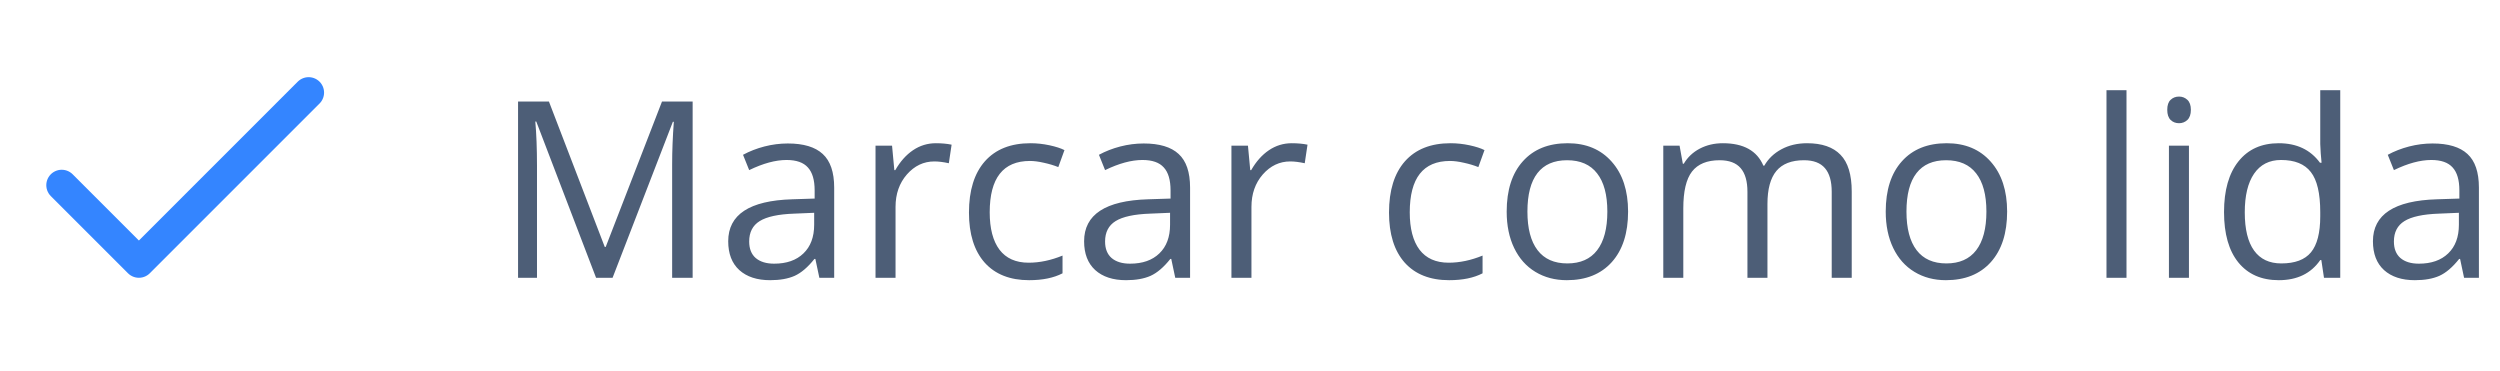
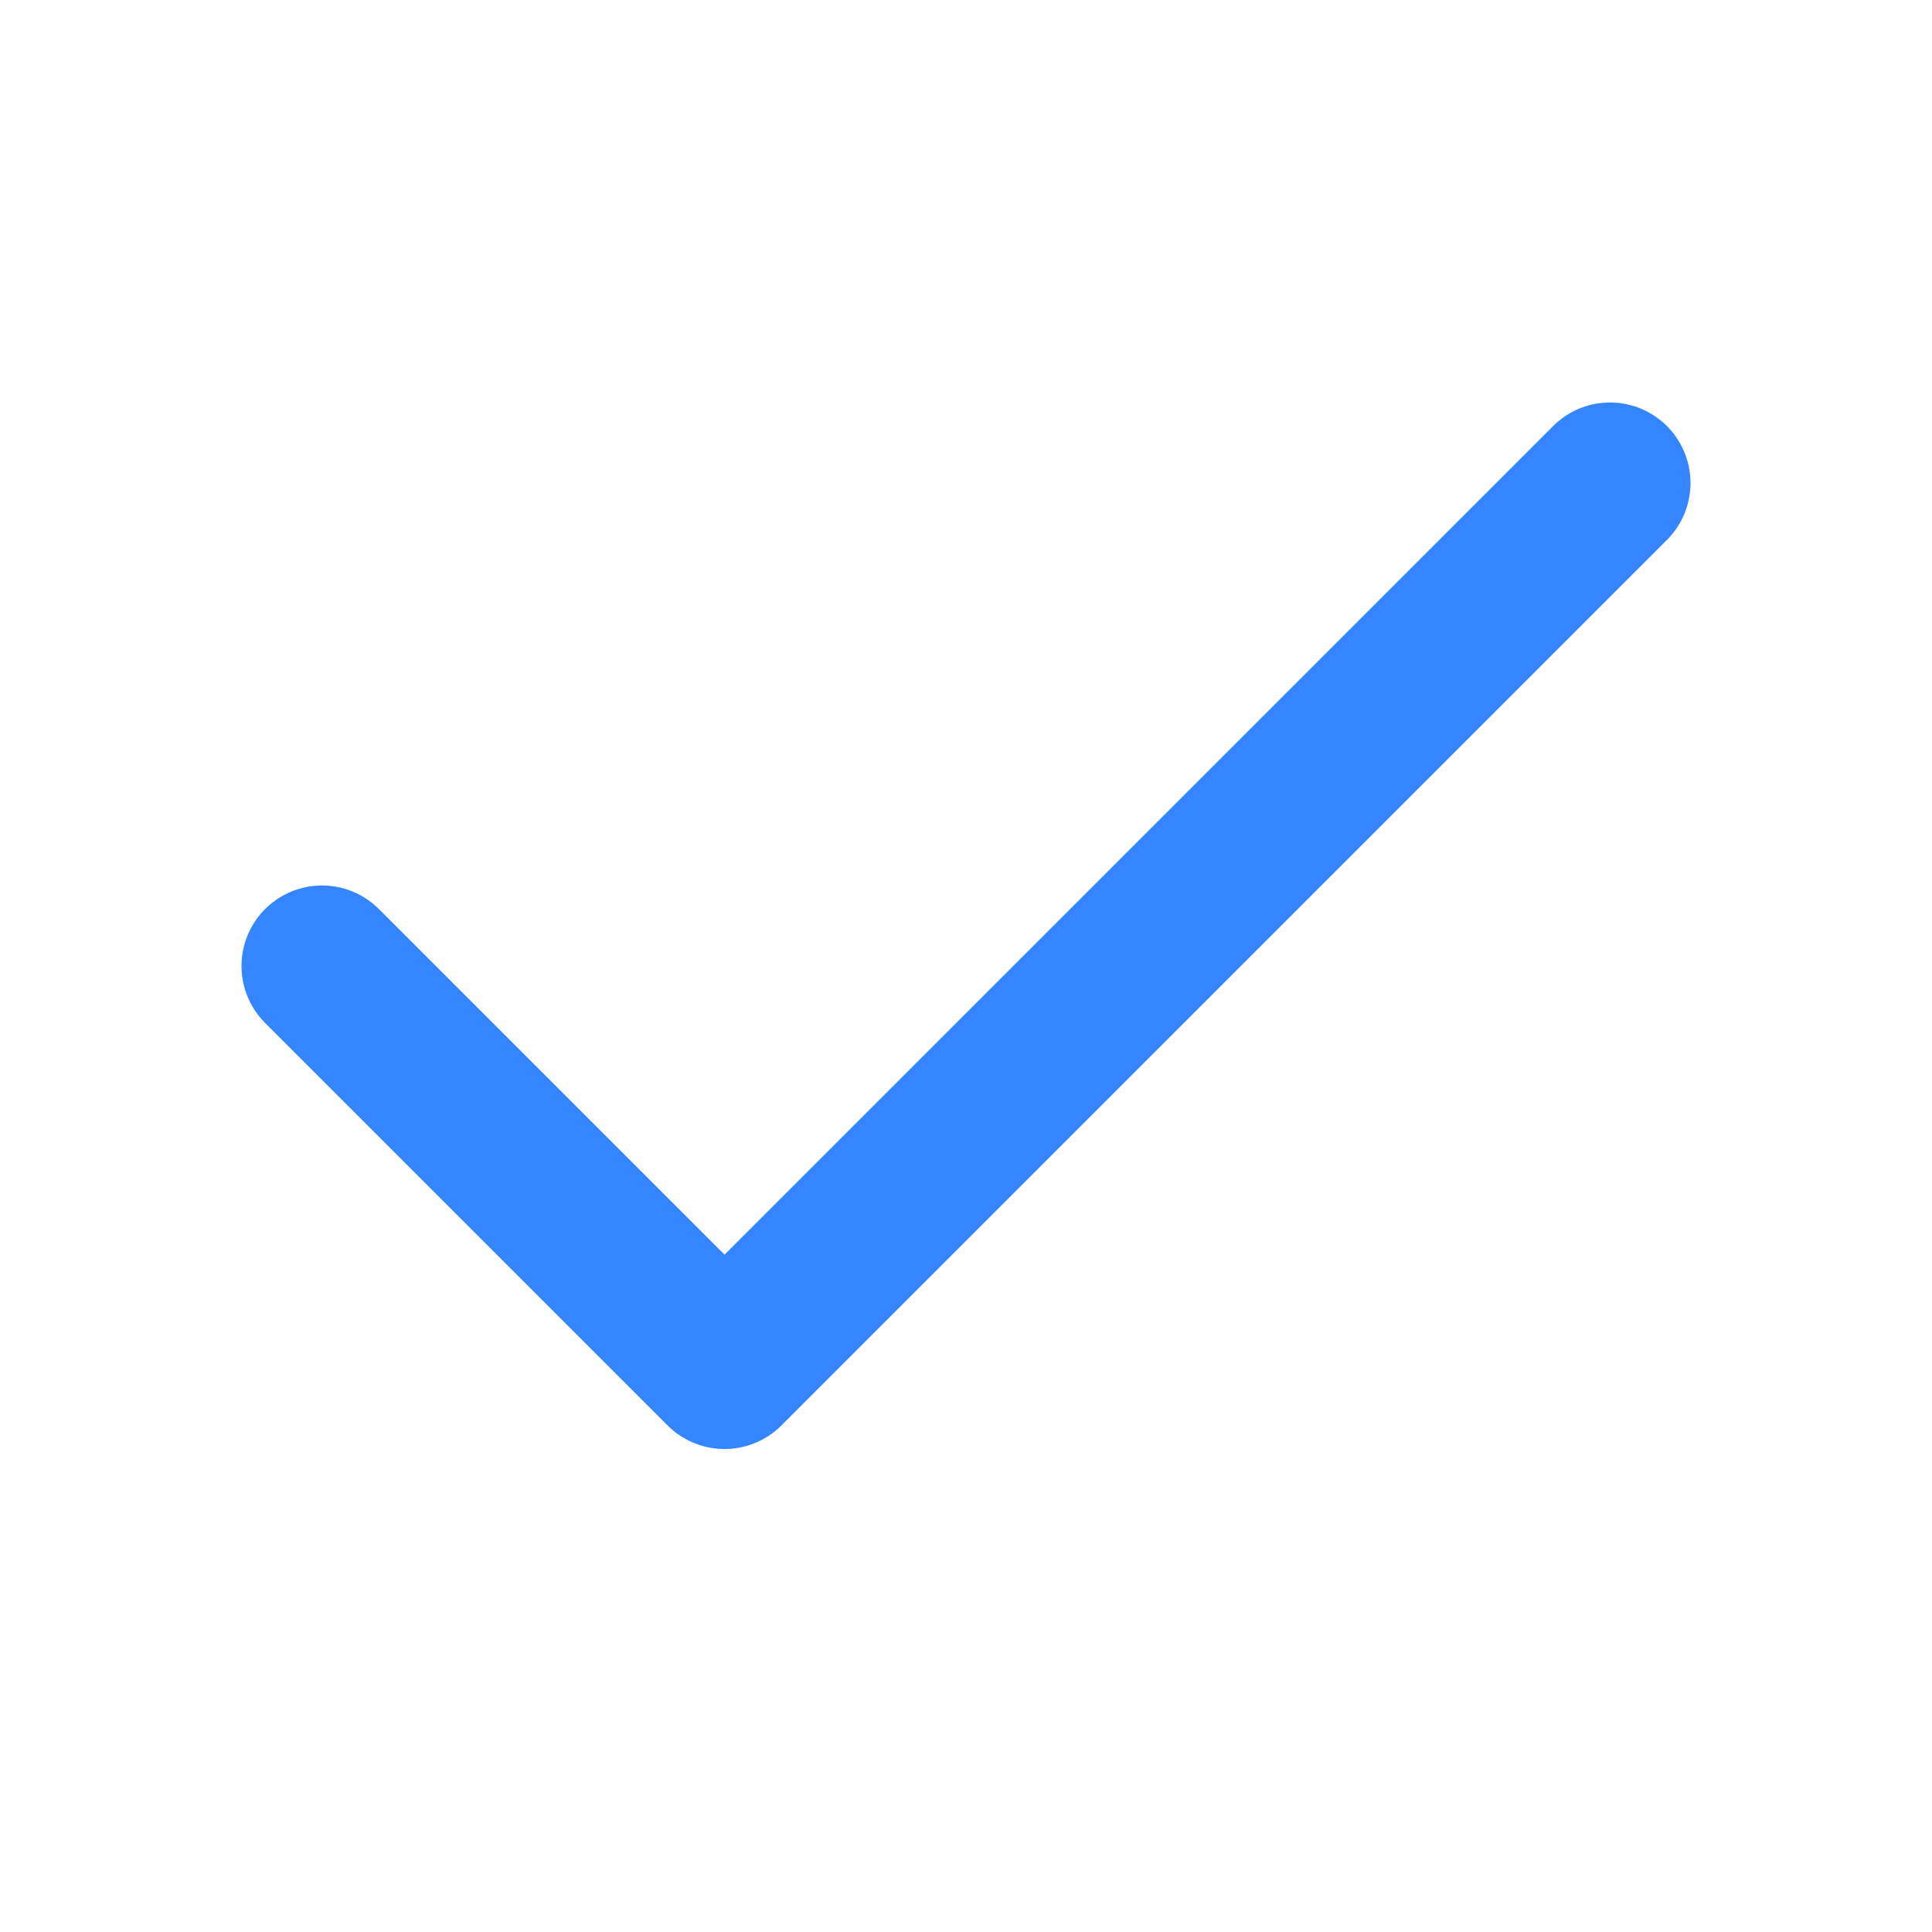
- <svg xmlns="http://www.w3.org/2000/svg" width="162" height="24" viewBox="0 0 162 24" fill="none">
+ <svg xmlns="http://www.w3.org/2000/svg" width="24" height="24" viewBox="0 0 24 24" fill="none">
  <path d="M20 6L9 17L4 12" stroke="#3485FF" stroke-width="2" stroke-linecap="round" stroke-linejoin="round" />
-   <path d="M38.625 18L34.75 7.875H34.688C34.76 8.677 34.797 9.63 34.797 10.734V18H33.57V6.578H35.57L39.188 16H39.25L42.898 6.578H44.883V18H43.555V10.641C43.555 9.797 43.591 8.88 43.664 7.891H43.602L39.695 18H38.625ZM53.094 18L52.836 16.781H52.773C52.346 17.318 51.919 17.682 51.492 17.875C51.07 18.062 50.542 18.156 49.906 18.156C49.057 18.156 48.391 17.938 47.906 17.5C47.427 17.062 47.188 16.44 47.188 15.633C47.188 13.904 48.57 12.997 51.336 12.914L52.789 12.867V12.336C52.789 11.664 52.643 11.169 52.352 10.852C52.065 10.529 51.604 10.367 50.969 10.367C50.255 10.367 49.448 10.586 48.547 11.023L48.148 10.031C48.57 9.802 49.031 9.622 49.531 9.492C50.036 9.362 50.542 9.297 51.047 9.297C52.068 9.297 52.823 9.523 53.312 9.977C53.807 10.43 54.055 11.156 54.055 12.156V18H53.094ZM50.164 17.086C50.971 17.086 51.604 16.865 52.062 16.422C52.526 15.979 52.758 15.359 52.758 14.562V13.789L51.461 13.844C50.43 13.88 49.685 14.042 49.227 14.328C48.773 14.609 48.547 15.05 48.547 15.648C48.547 16.117 48.688 16.474 48.969 16.719C49.255 16.963 49.654 17.086 50.164 17.086ZM60.641 9.281C61.021 9.281 61.362 9.312 61.664 9.375L61.484 10.578C61.13 10.5 60.818 10.461 60.547 10.461C59.854 10.461 59.26 10.742 58.766 11.305C58.276 11.867 58.031 12.568 58.031 13.406V18H56.734V9.438H57.805L57.953 11.023H58.016C58.333 10.466 58.716 10.037 59.164 9.734C59.612 9.432 60.104 9.281 60.641 9.281ZM66.688 18.156C65.448 18.156 64.487 17.776 63.805 17.016C63.128 16.25 62.789 15.169 62.789 13.773C62.789 12.341 63.133 11.234 63.82 10.453C64.513 9.672 65.497 9.281 66.773 9.281C67.185 9.281 67.596 9.326 68.008 9.414C68.419 9.503 68.742 9.607 68.977 9.727L68.578 10.828C68.292 10.713 67.979 10.62 67.641 10.547C67.302 10.469 67.003 10.43 66.742 10.43C65.003 10.43 64.133 11.539 64.133 13.758C64.133 14.81 64.344 15.617 64.766 16.18C65.193 16.742 65.823 17.023 66.656 17.023C67.37 17.023 68.102 16.87 68.852 16.562V17.711C68.279 18.008 67.557 18.156 66.688 18.156ZM76.156 18L75.898 16.781H75.836C75.409 17.318 74.982 17.682 74.555 17.875C74.133 18.062 73.604 18.156 72.969 18.156C72.12 18.156 71.453 17.938 70.969 17.5C70.49 17.062 70.25 16.44 70.25 15.633C70.25 13.904 71.633 12.997 74.398 12.914L75.852 12.867V12.336C75.852 11.664 75.706 11.169 75.414 10.852C75.128 10.529 74.667 10.367 74.031 10.367C73.318 10.367 72.51 10.586 71.609 11.023L71.211 10.031C71.633 9.802 72.094 9.622 72.594 9.492C73.099 9.362 73.604 9.297 74.109 9.297C75.13 9.297 75.885 9.523 76.375 9.977C76.87 10.43 77.117 11.156 77.117 12.156V18H76.156ZM73.227 17.086C74.034 17.086 74.667 16.865 75.125 16.422C75.588 15.979 75.82 15.359 75.82 14.562V13.789L74.523 13.844C73.492 13.88 72.747 14.042 72.289 14.328C71.836 14.609 71.609 15.05 71.609 15.648C71.609 16.117 71.75 16.474 72.031 16.719C72.318 16.963 72.716 17.086 73.227 17.086ZM83.703 9.281C84.083 9.281 84.424 9.312 84.727 9.375L84.547 10.578C84.193 10.5 83.88 10.461 83.609 10.461C82.917 10.461 82.323 10.742 81.828 11.305C81.338 11.867 81.094 12.568 81.094 13.406V18H79.797V9.438H80.867L81.016 11.023H81.078C81.396 10.466 81.779 10.037 82.227 9.734C82.674 9.432 83.167 9.281 83.703 9.281ZM93.906 18.156C92.667 18.156 91.706 17.776 91.023 17.016C90.346 16.25 90.008 15.169 90.008 13.773C90.008 12.341 90.352 11.234 91.039 10.453C91.732 9.672 92.716 9.281 93.992 9.281C94.404 9.281 94.815 9.326 95.227 9.414C95.638 9.503 95.961 9.607 96.195 9.727L95.797 10.828C95.51 10.713 95.198 10.62 94.859 10.547C94.521 10.469 94.221 10.43 93.961 10.43C92.221 10.43 91.352 11.539 91.352 13.758C91.352 14.81 91.562 15.617 91.984 16.18C92.412 16.742 93.042 17.023 93.875 17.023C94.588 17.023 95.32 16.87 96.07 16.562V17.711C95.497 18.008 94.776 18.156 93.906 18.156ZM105.5 13.711C105.5 15.107 105.148 16.198 104.445 16.984C103.742 17.766 102.771 18.156 101.531 18.156C100.766 18.156 100.086 17.977 99.492 17.617C98.898 17.258 98.44 16.742 98.117 16.07C97.794 15.398 97.633 14.612 97.633 13.711C97.633 12.315 97.982 11.229 98.68 10.453C99.378 9.672 100.346 9.281 101.586 9.281C102.784 9.281 103.734 9.68 104.438 10.477C105.146 11.273 105.5 12.352 105.5 13.711ZM98.977 13.711C98.977 14.805 99.195 15.638 99.633 16.211C100.07 16.784 100.714 17.07 101.562 17.07C102.411 17.07 103.055 16.787 103.492 16.219C103.935 15.646 104.156 14.81 104.156 13.711C104.156 12.622 103.935 11.797 103.492 11.234C103.055 10.667 102.406 10.383 101.547 10.383C100.698 10.383 100.057 10.662 99.625 11.219C99.193 11.776 98.977 12.607 98.977 13.711ZM118.695 18V12.43C118.695 11.747 118.549 11.237 118.258 10.898C117.966 10.555 117.513 10.383 116.898 10.383C116.091 10.383 115.495 10.615 115.109 11.078C114.724 11.542 114.531 12.255 114.531 13.219V18H113.234V12.43C113.234 11.747 113.089 11.237 112.797 10.898C112.505 10.555 112.049 10.383 111.43 10.383C110.617 10.383 110.021 10.628 109.641 11.117C109.266 11.602 109.078 12.398 109.078 13.508V18H107.781V9.438H108.836L109.047 10.609H109.109C109.354 10.193 109.698 9.867 110.141 9.633C110.589 9.398 111.089 9.281 111.641 9.281C112.979 9.281 113.854 9.766 114.266 10.734H114.328C114.583 10.287 114.953 9.932 115.438 9.672C115.922 9.411 116.474 9.281 117.094 9.281C118.062 9.281 118.786 9.531 119.266 10.031C119.75 10.526 119.992 11.32 119.992 12.414V18H118.695ZM130.062 13.711C130.062 15.107 129.711 16.198 129.008 16.984C128.305 17.766 127.333 18.156 126.094 18.156C125.328 18.156 124.648 17.977 124.055 17.617C123.461 17.258 123.003 16.742 122.68 16.07C122.357 15.398 122.195 14.612 122.195 13.711C122.195 12.315 122.544 11.229 123.242 10.453C123.94 9.672 124.909 9.281 126.148 9.281C127.346 9.281 128.297 9.68 129 10.477C129.708 11.273 130.062 12.352 130.062 13.711ZM123.539 13.711C123.539 14.805 123.758 15.638 124.195 16.211C124.633 16.784 125.276 17.07 126.125 17.07C126.974 17.07 127.617 16.787 128.055 16.219C128.497 15.646 128.719 14.81 128.719 13.711C128.719 12.622 128.497 11.797 128.055 11.234C127.617 10.667 126.969 10.383 126.109 10.383C125.26 10.383 124.62 10.662 124.188 11.219C123.755 11.776 123.539 12.607 123.539 13.711ZM137.797 18H136.5V5.844H137.797V18ZM141.844 18H140.547V9.438H141.844V18ZM140.438 7.117C140.438 6.82 140.51 6.604 140.656 6.469C140.802 6.328 140.984 6.258 141.203 6.258C141.411 6.258 141.591 6.328 141.742 6.469C141.893 6.609 141.969 6.826 141.969 7.117C141.969 7.409 141.893 7.628 141.742 7.773C141.591 7.914 141.411 7.984 141.203 7.984C140.984 7.984 140.802 7.914 140.656 7.773C140.51 7.628 140.438 7.409 140.438 7.117ZM150.422 16.852H150.352C149.753 17.721 148.857 18.156 147.664 18.156C146.544 18.156 145.672 17.773 145.047 17.008C144.427 16.242 144.117 15.154 144.117 13.742C144.117 12.331 144.43 11.234 145.055 10.453C145.68 9.672 146.549 9.281 147.664 9.281C148.826 9.281 149.716 9.703 150.336 10.547H150.438L150.383 9.93L150.352 9.328V5.844H151.648V18H150.594L150.422 16.852ZM147.828 17.07C148.714 17.07 149.354 16.831 149.75 16.352C150.151 15.867 150.352 15.088 150.352 14.016V13.742C150.352 12.529 150.148 11.664 149.742 11.148C149.341 10.628 148.698 10.367 147.812 10.367C147.052 10.367 146.469 10.664 146.062 11.258C145.661 11.846 145.461 12.68 145.461 13.758C145.461 14.852 145.661 15.677 146.062 16.234C146.464 16.792 147.052 17.07 147.828 17.07ZM159.672 18L159.414 16.781H159.352C158.924 17.318 158.497 17.682 158.07 17.875C157.648 18.062 157.12 18.156 156.484 18.156C155.635 18.156 154.969 17.938 154.484 17.5C154.005 17.062 153.766 16.44 153.766 15.633C153.766 13.904 155.148 12.997 157.914 12.914L159.367 12.867V12.336C159.367 11.664 159.221 11.169 158.93 10.852C158.643 10.529 158.182 10.367 157.547 10.367C156.833 10.367 156.026 10.586 155.125 11.023L154.727 10.031C155.148 9.802 155.609 9.622 156.109 9.492C156.615 9.362 157.12 9.297 157.625 9.297C158.646 9.297 159.401 9.523 159.891 9.977C160.385 10.43 160.633 11.156 160.633 12.156V18H159.672ZM156.742 17.086C157.549 17.086 158.182 16.865 158.641 16.422C159.104 15.979 159.336 15.359 159.336 14.562V13.789L158.039 13.844C157.008 13.88 156.263 14.042 155.805 14.328C155.352 14.609 155.125 15.05 155.125 15.648C155.125 16.117 155.266 16.474 155.547 16.719C155.833 16.963 156.232 17.086 156.742 17.086Z" fill="#4D5E77" />
</svg>
